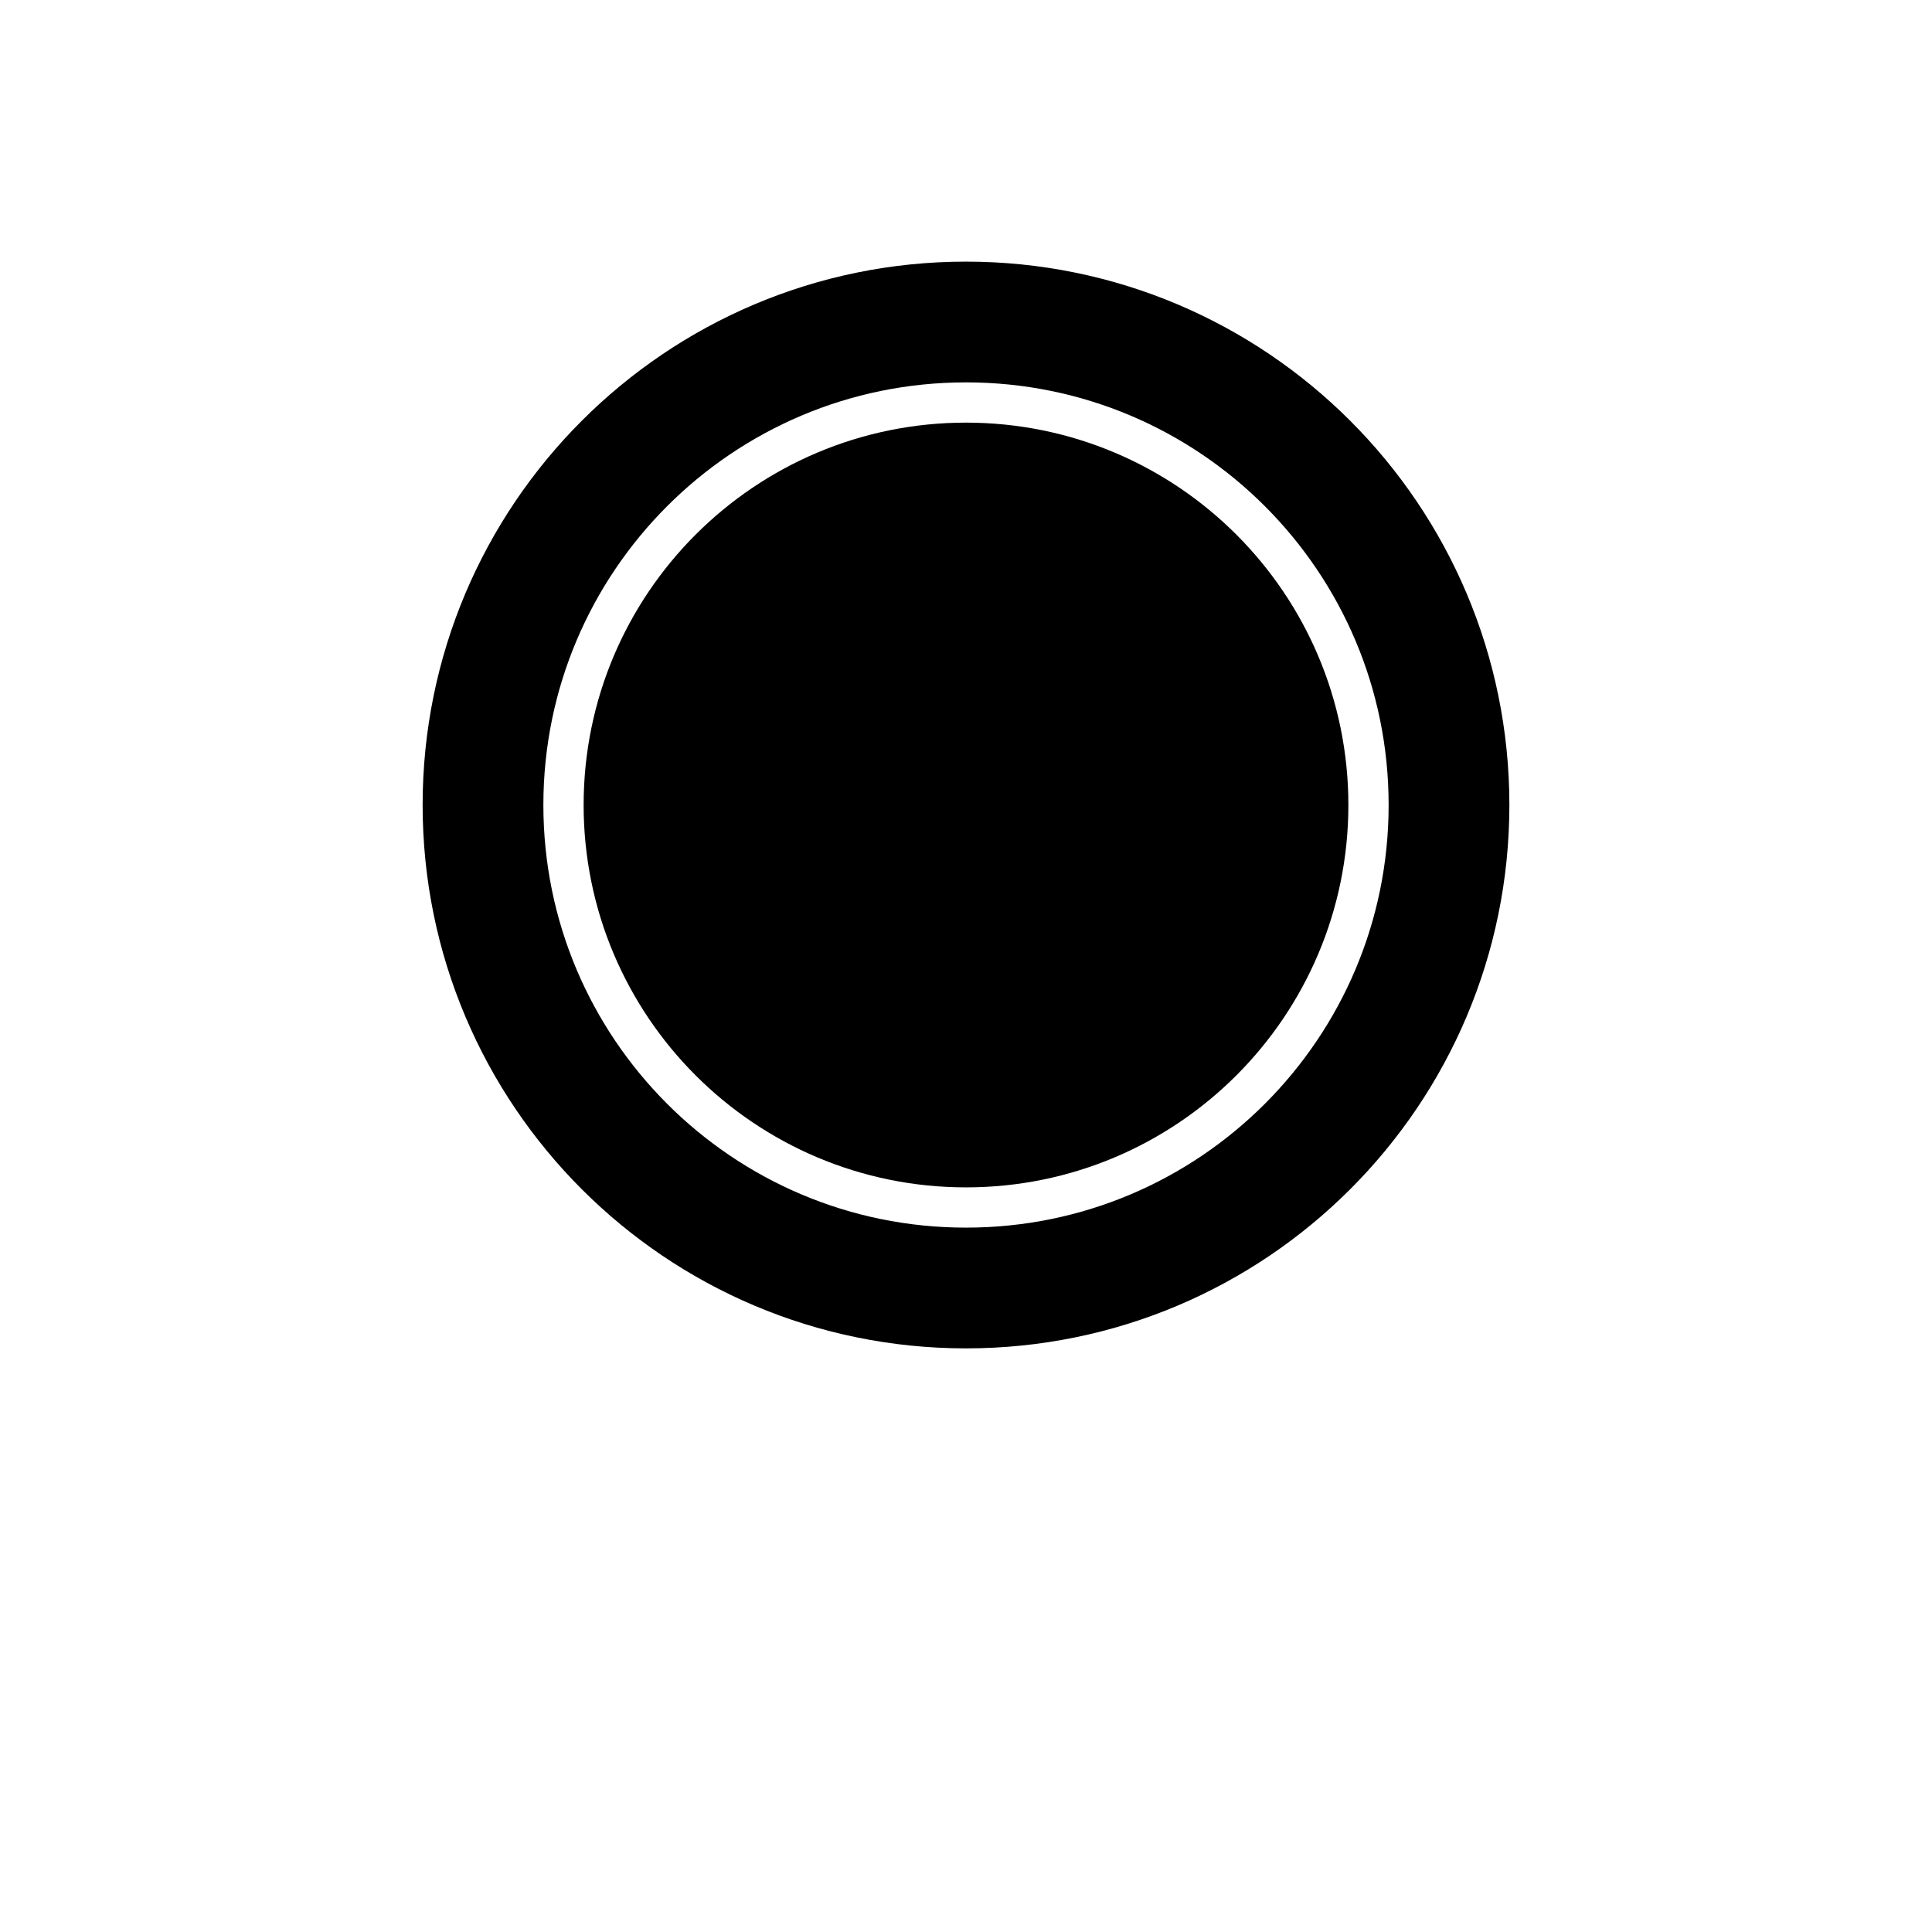
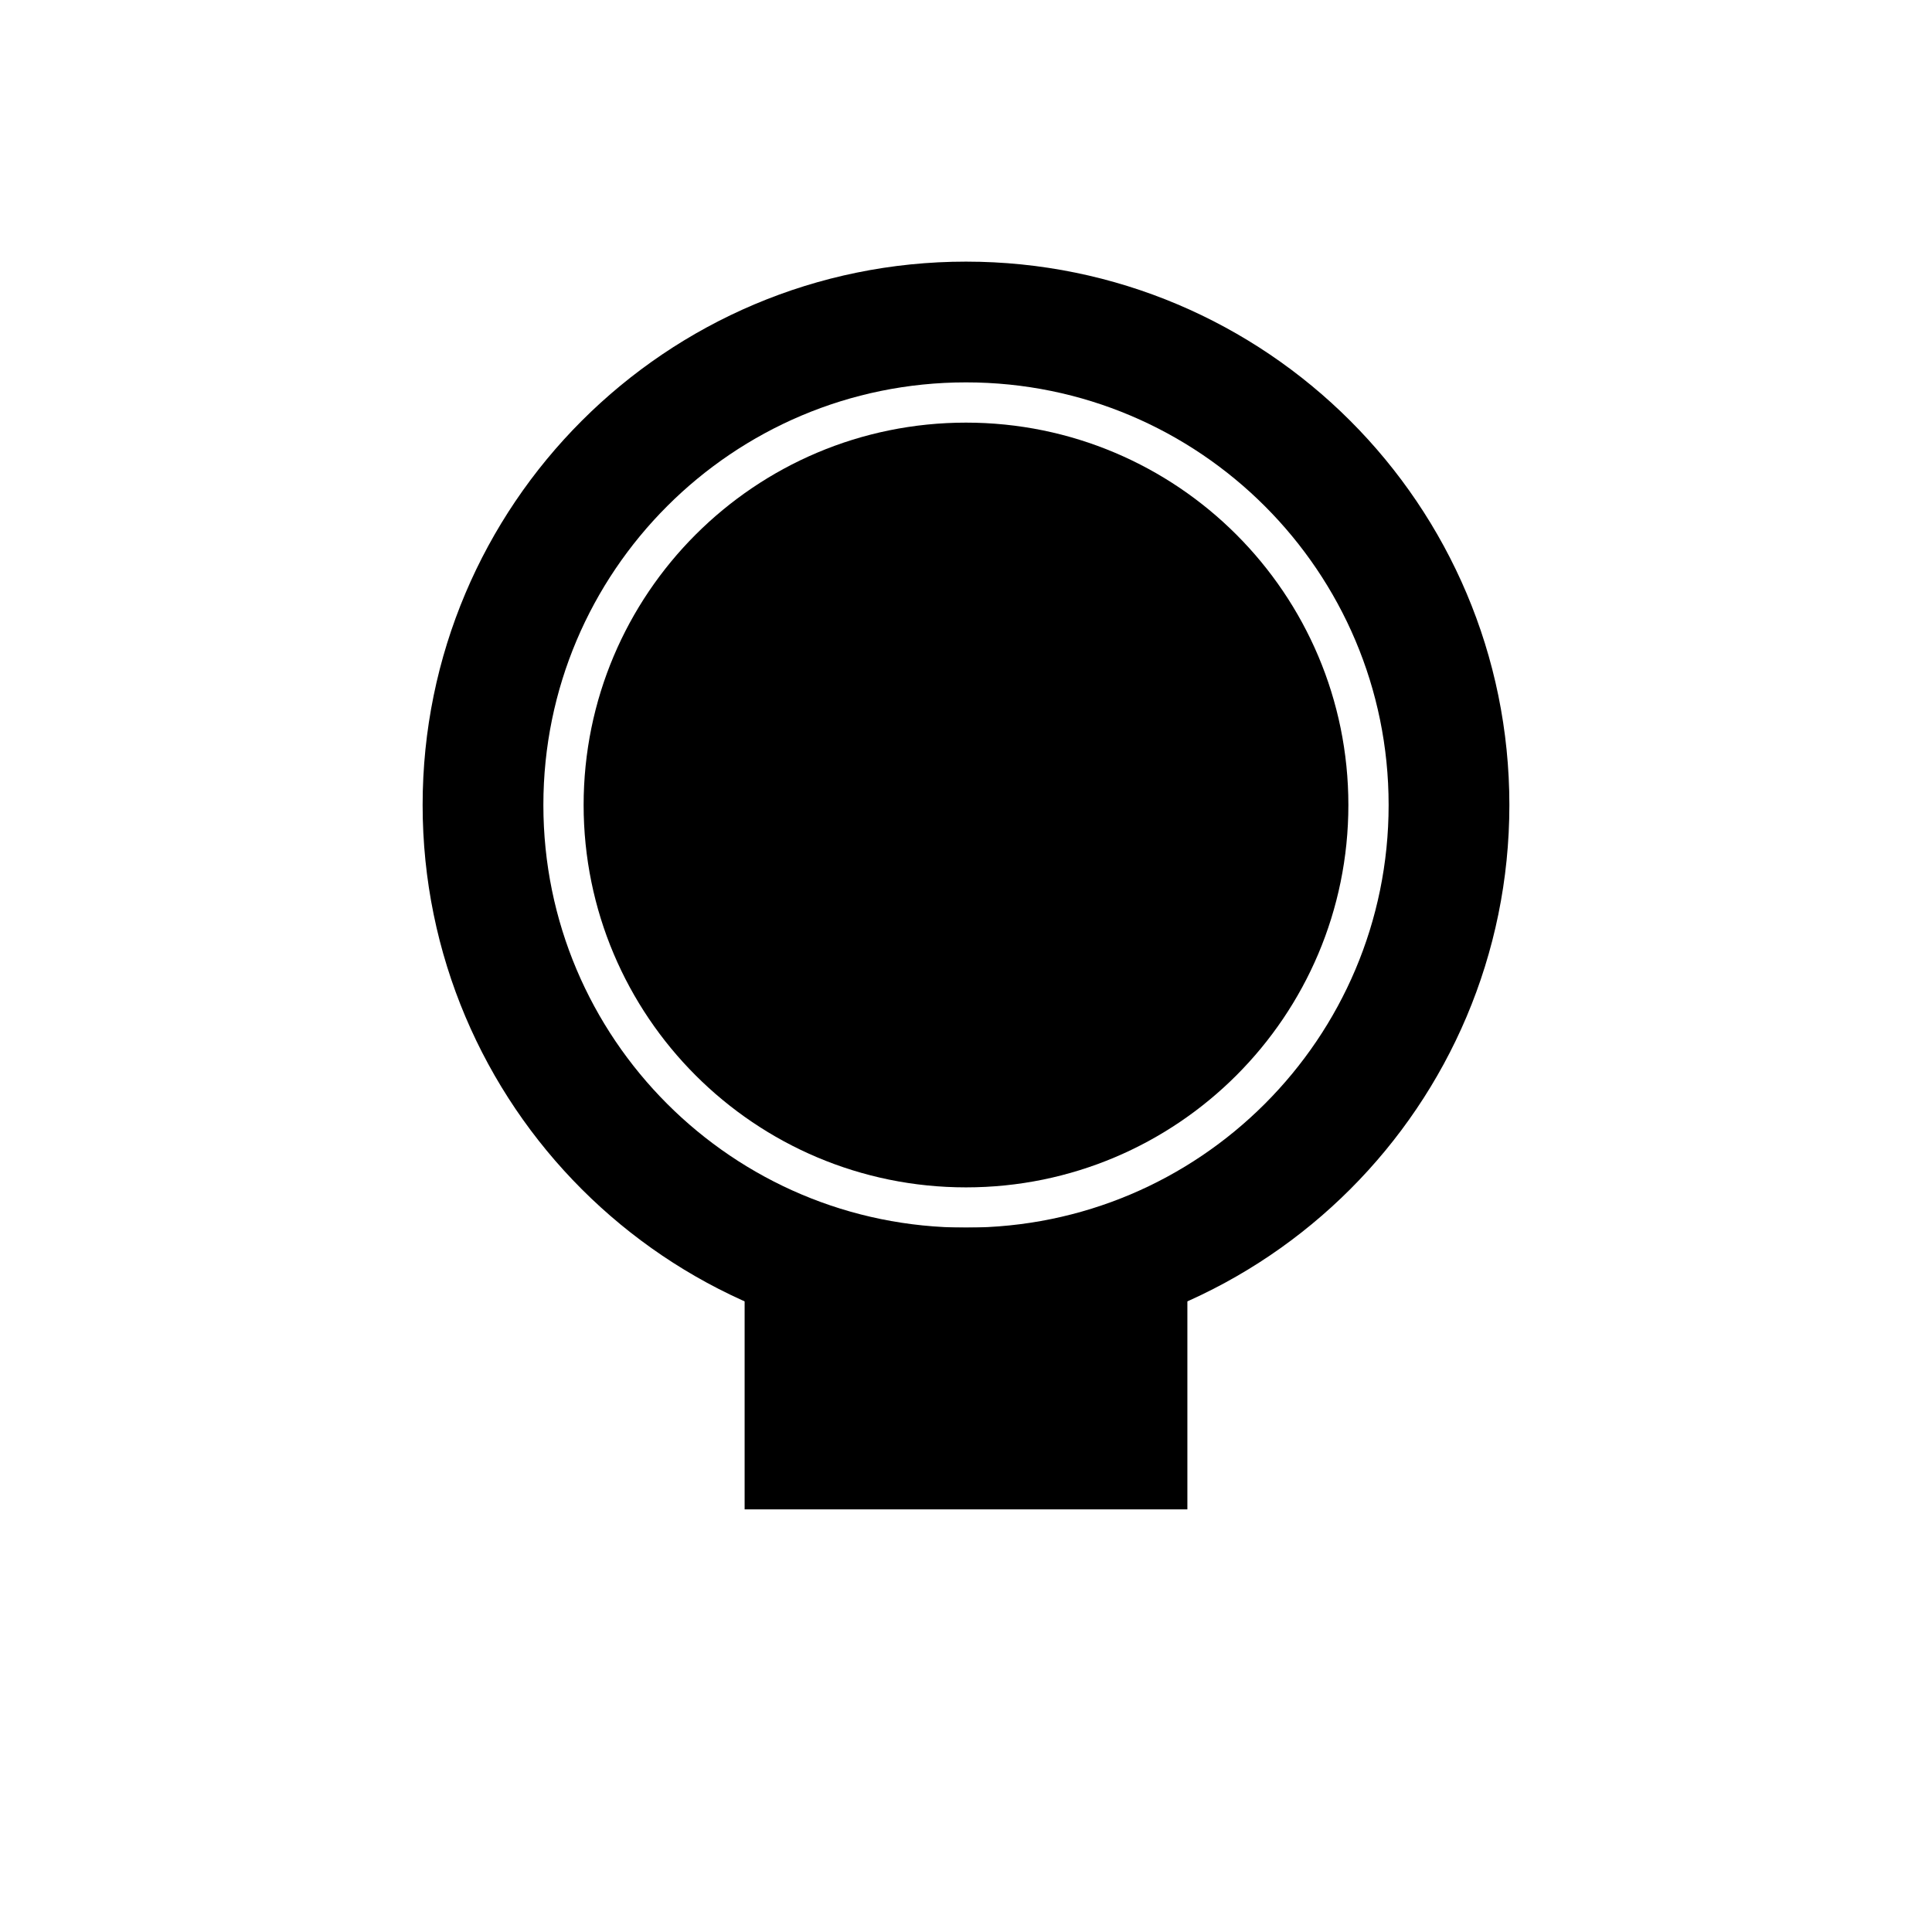
<svg xmlns="http://www.w3.org/2000/svg" width="24" height="24" viewBox="0 0 24 24" fill="none" stroke="#000000" stroke-width="1.5">
  <circle cx="12" cy="10" r="4" fill="#000000" />
  <circle cx="12" cy="10" r="1" fill="none" />
  <circle cx="12" cy="10" r="6" stroke="#000000" stroke-width="1.5" />
+   <rect x="10" y="16" width="4" height="2" fill="#000000" />
</svg>
